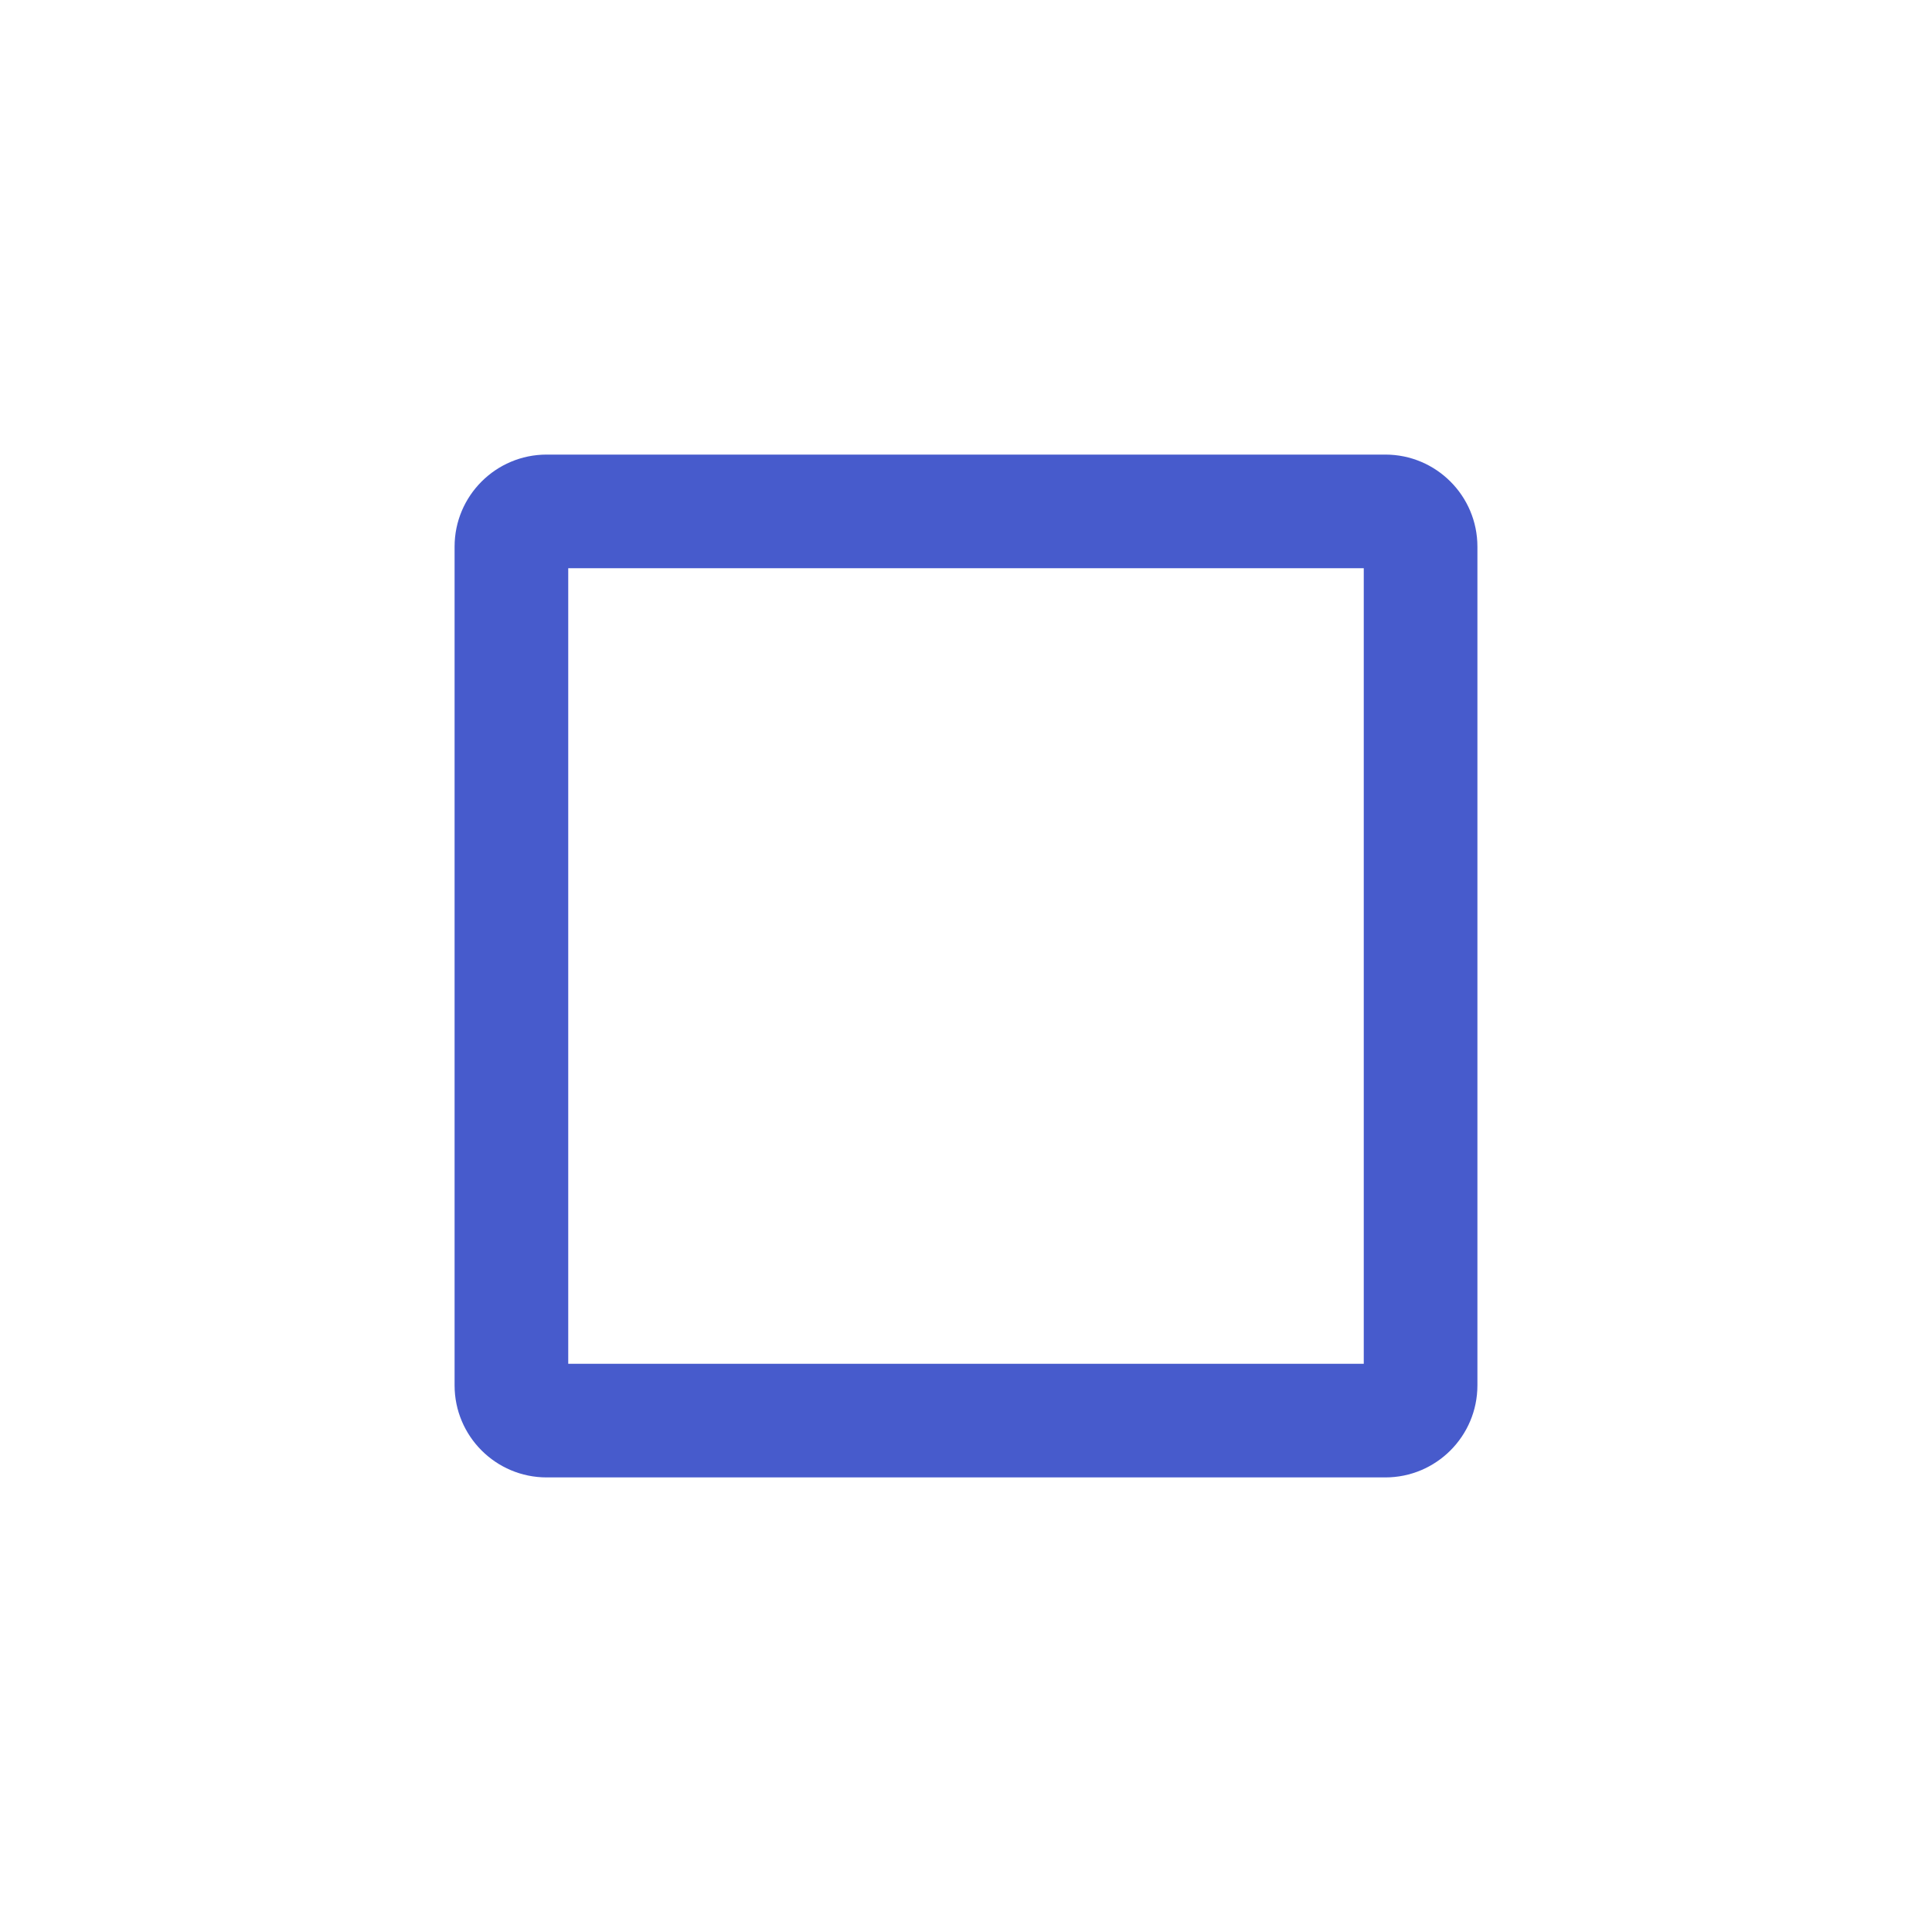
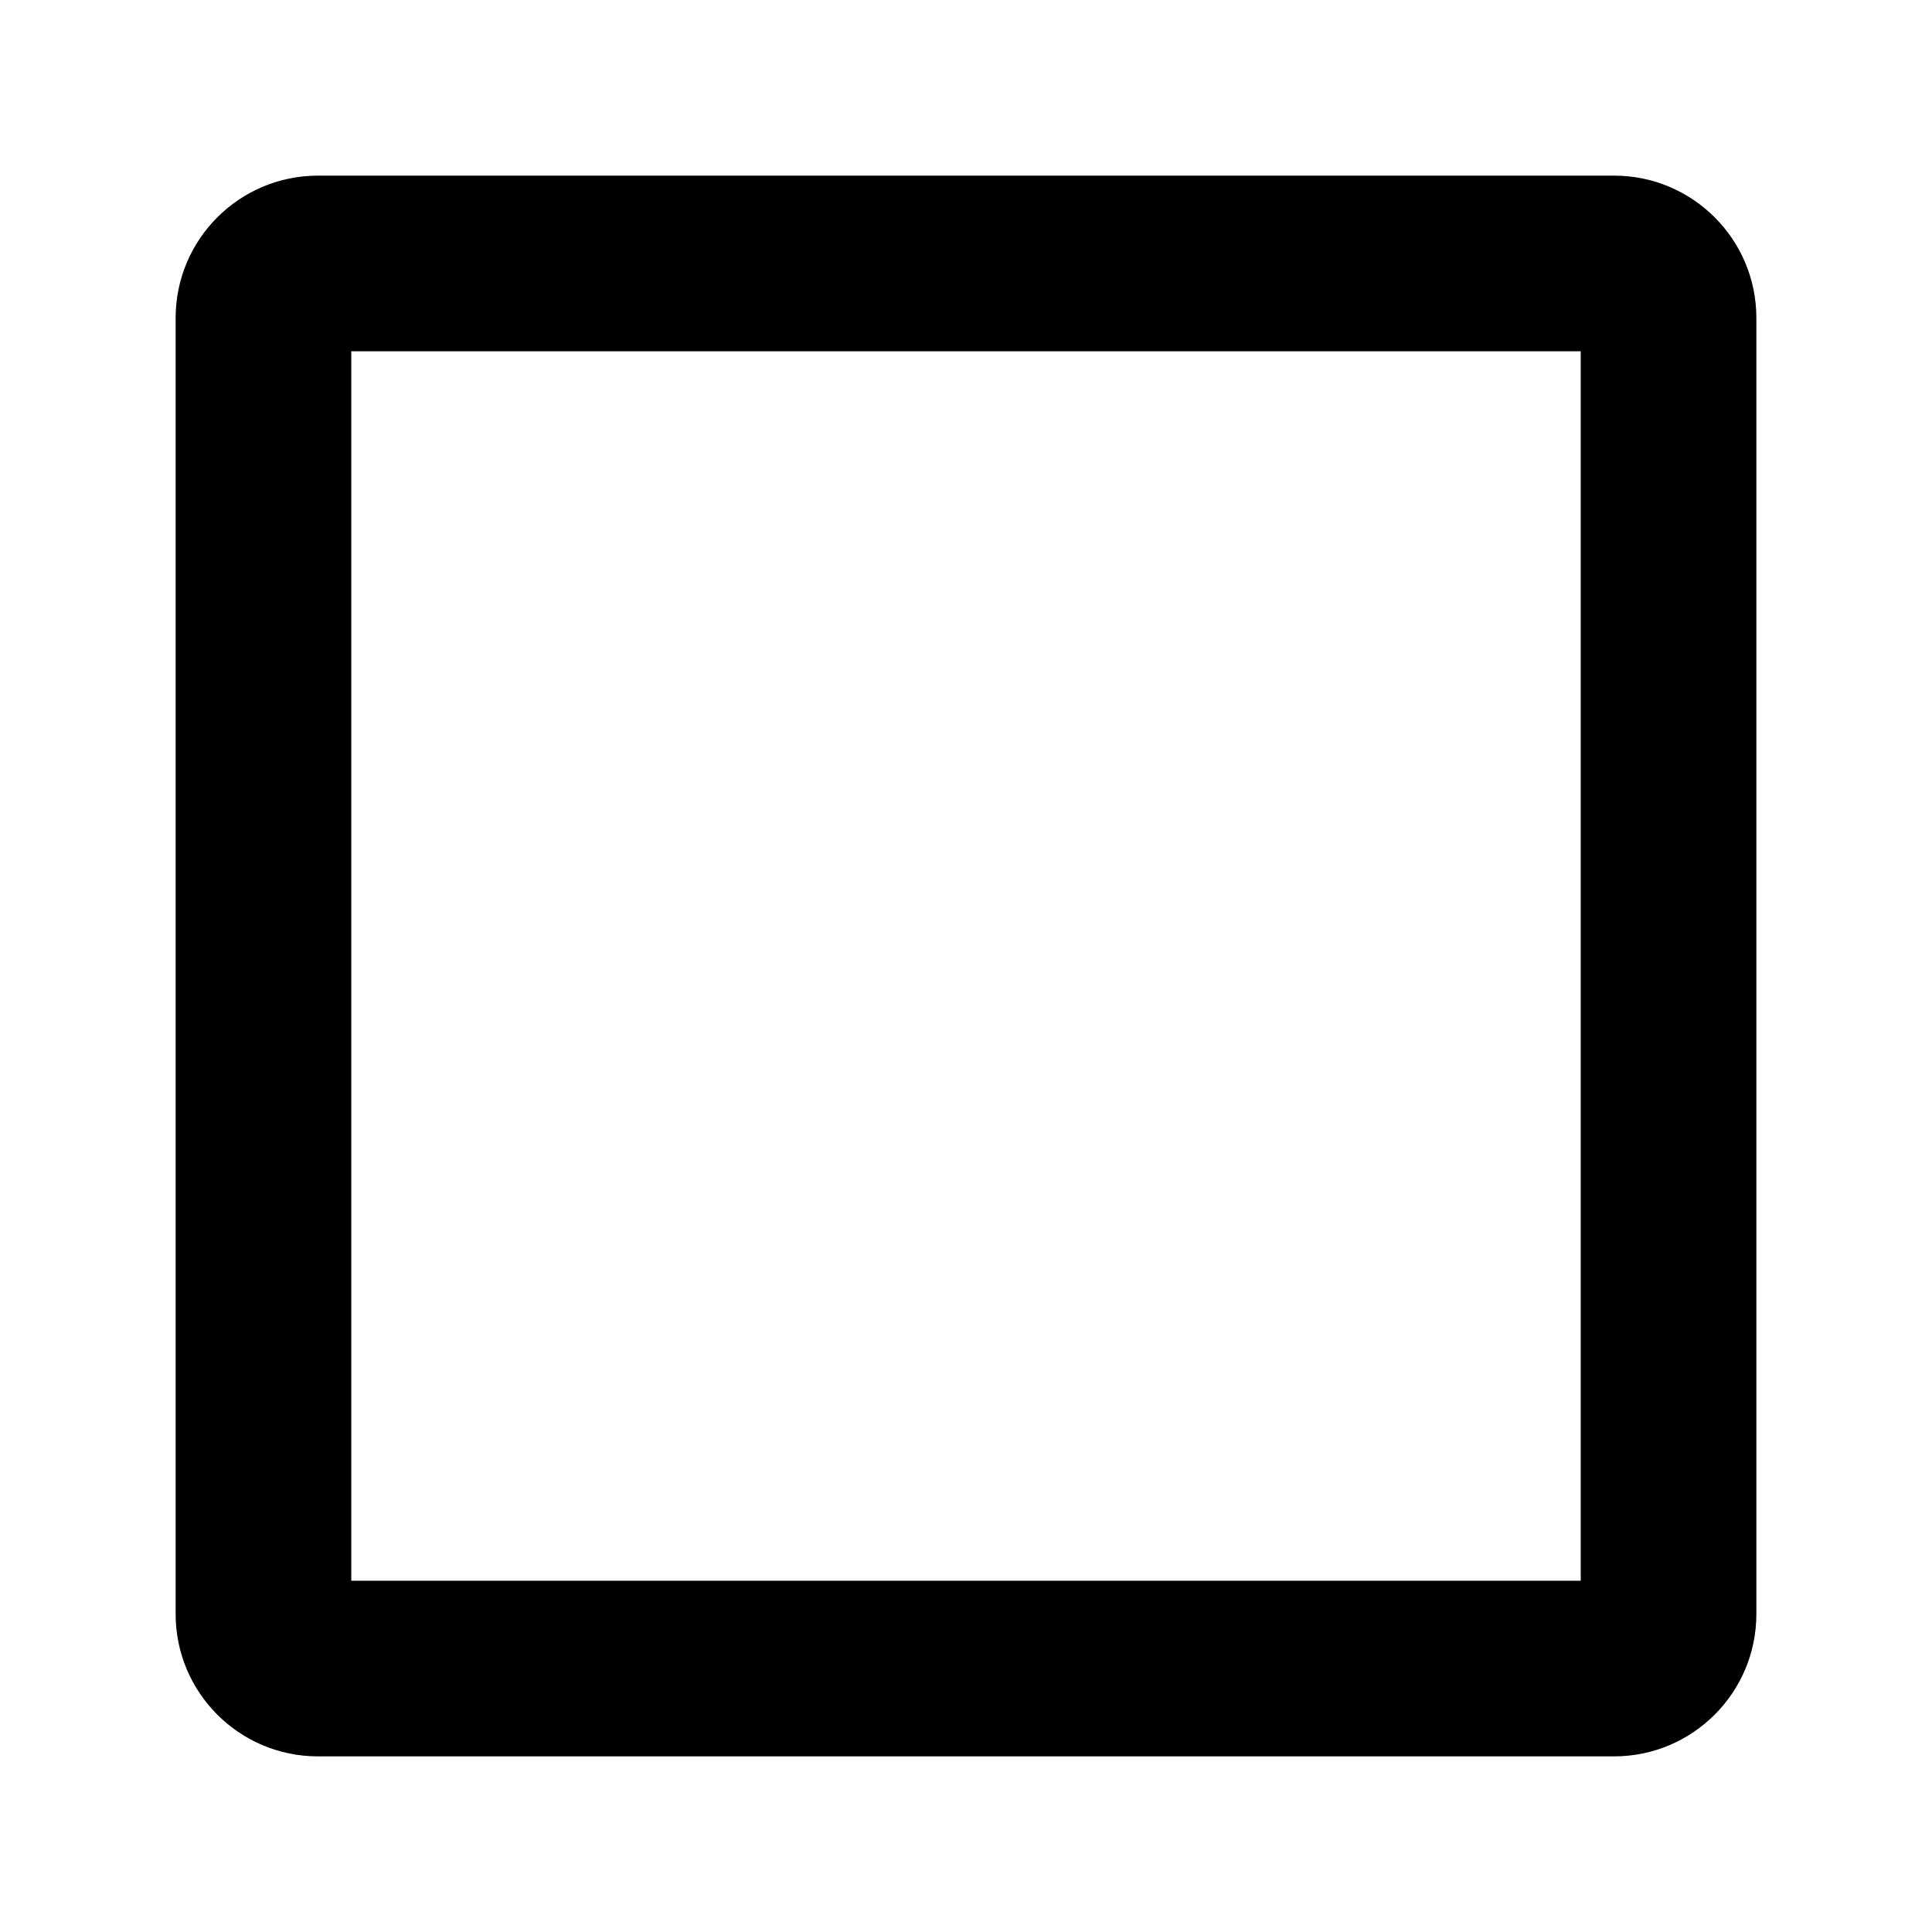
- <svg xmlns="http://www.w3.org/2000/svg" viewBox="0 0 17 17" height="17" width="17">
-   <rect fill="none" x="0" y="0" width="17" height="17" />
-   <path fill="rgba(255,255,255,0.75)" transform="translate(3 3)" d="M9.19,1H1.81C1.363,1,1,1.363,1,1.81v7.38C1,9.637,1.363,10,1.81,10c0,0,0,0,0,0h7.38C9.637,10,10,9.637,10,9.19v0  V1.81C10,1.363,9.637,1,9.19,1L9.19,1L9.19,1z M2,2h7v7H2V2z" style="stroke-linejoin:round;stroke-miterlimit:4;" stroke="rgba(255,255,255,0.75)" stroke-width="2" />
-   <path fill="#475bcc" transform="translate(3 3)" d="M9.19,1H1.81C1.363,1,1,1.363,1,1.81v7.38C1,9.637,1.363,10,1.81,10c0,0,0,0,0,0h7.38C9.637,10,10,9.637,10,9.19v0  V1.81C10,1.363,9.637,1,9.19,1L9.19,1L9.19,1z M2,2h7v7H2V2z" />
+ <svg xmlns="http://www.w3.org/2000/svg" version="1.1" id="square-stroked-11" width="11px" height="11px" viewBox="0 0 11 11">
+   <path d="M9.19,1H1.81C1.363,1,1,1.363,1,1.81v7.38C1,9.637,1.363,10,1.81,10c0,0,0,0,0,0h7.38C9.637,10,10,9.637,10,9.19v0  V1.81C10,1.363,9.637,1,9.19,1L9.19,1L9.19,1z M2,2h7v7H2V2z" />
</svg>
